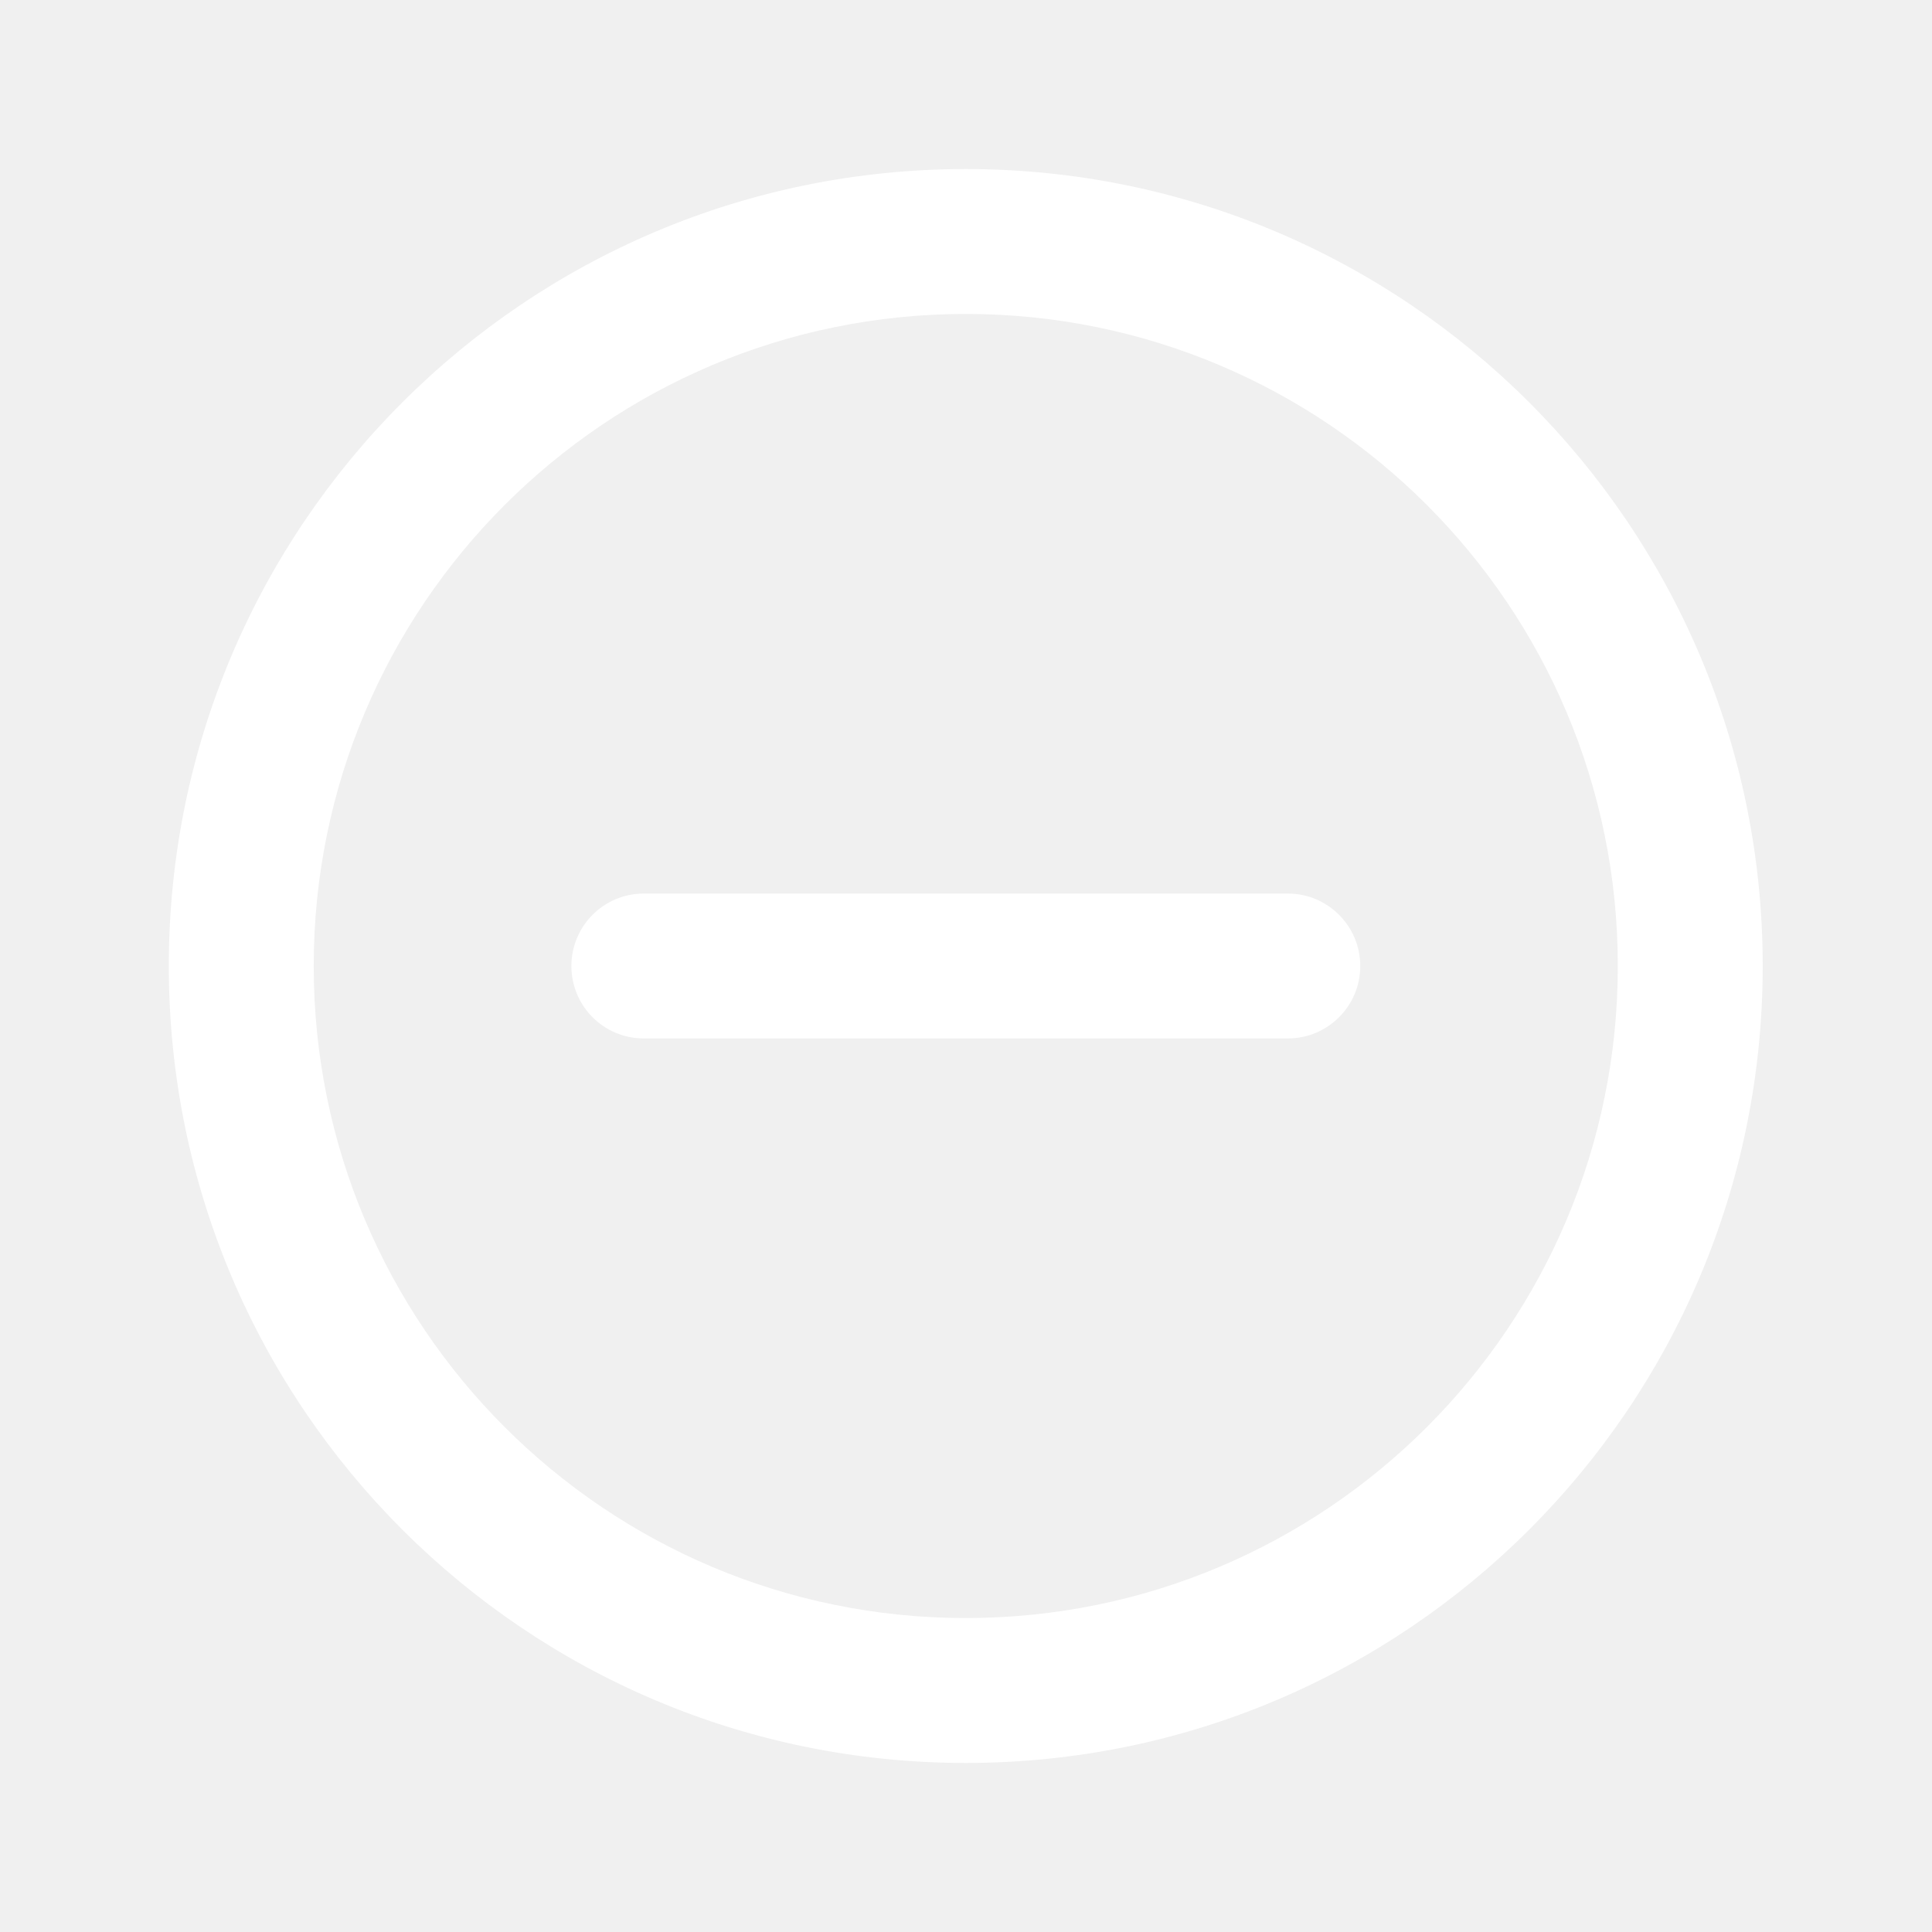
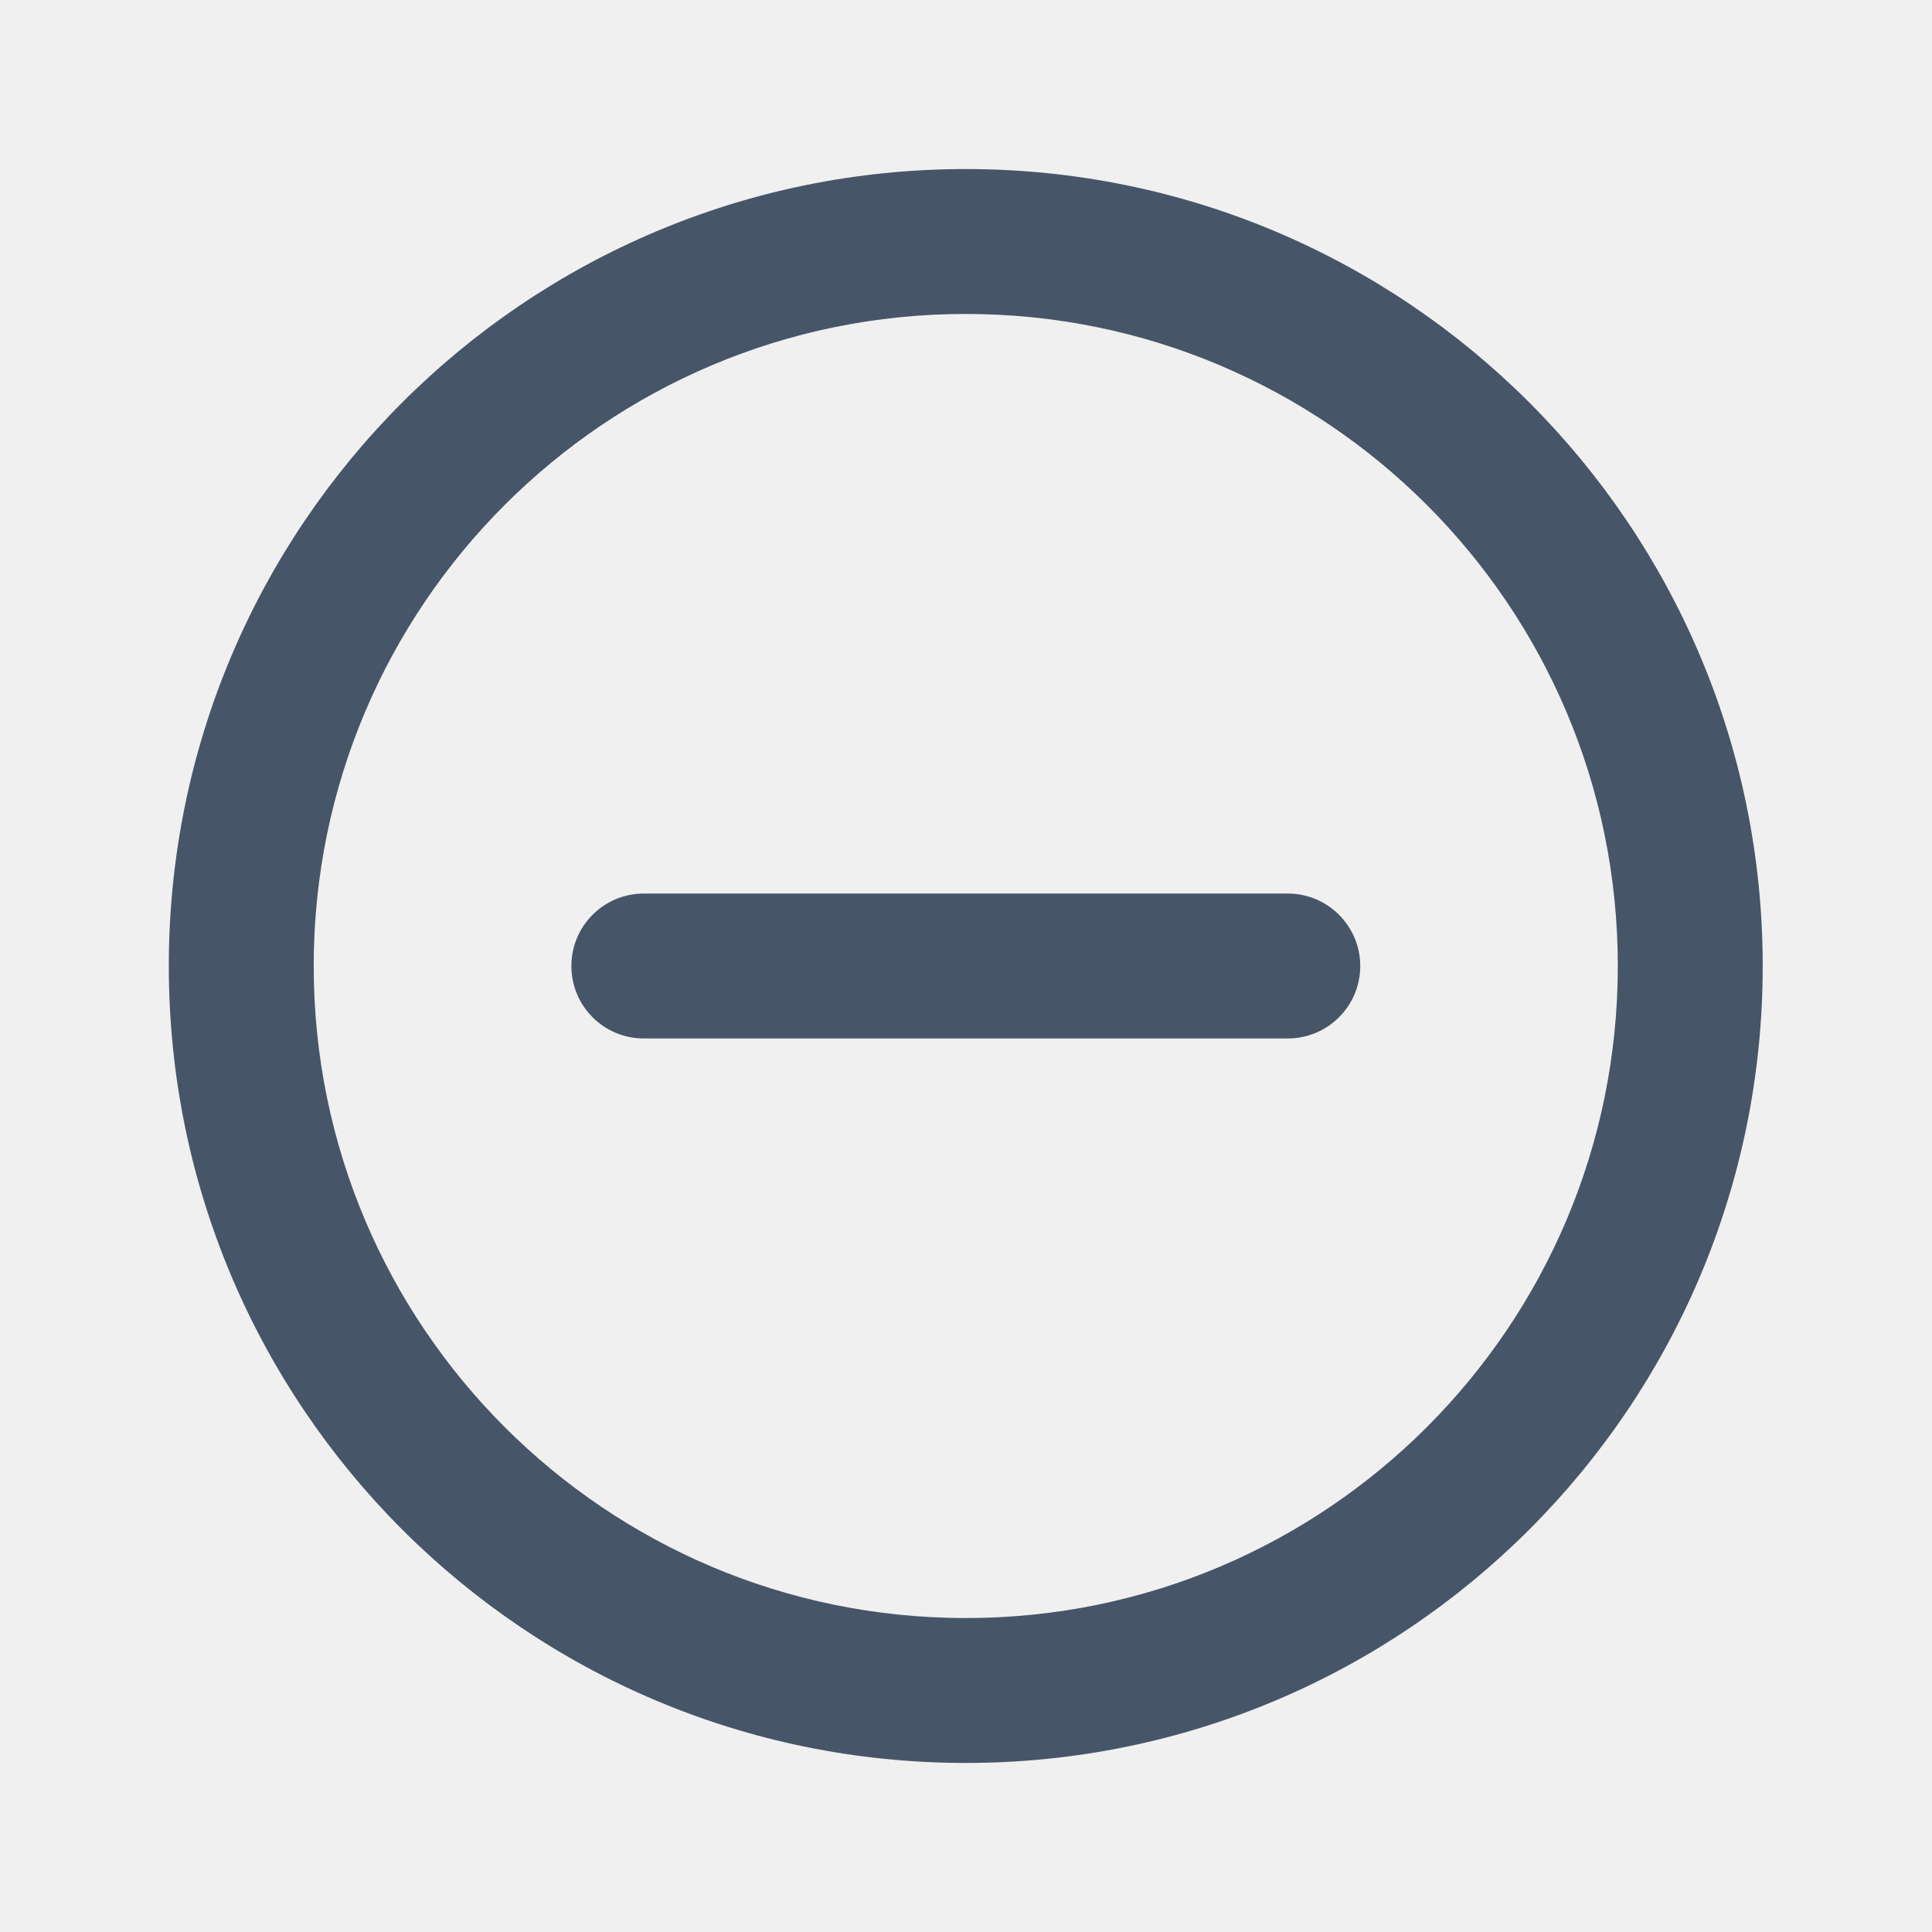
<svg xmlns="http://www.w3.org/2000/svg" width="16" height="16" viewBox="0 0 16 16" fill="none">
-   <path fill-rule="evenodd" clip-rule="evenodd" d="M2.598 8C2.598 5.018 5.016 2.6 7.998 2.6C10.981 2.6 13.398 5.018 13.398 8C13.398 10.983 10.981 13.4 7.998 13.4C5.016 13.4 2.598 10.983 2.598 8ZM7.998 1.4C4.353 1.4 1.398 4.355 1.398 8C1.398 11.646 4.353 14.6 7.998 14.6C11.643 14.6 14.598 11.646 14.598 8C14.598 4.355 11.643 1.4 7.998 1.4ZM5.332 7.4C5 7.4 4.732 7.669 4.732 8C4.732 8.332 5 8.6 5.332 8.6H10.665C10.996 8.6 11.265 8.332 11.265 8C11.265 7.669 10.996 7.4 10.665 7.4H5.332Z" fill="white" />
+   <path fill-rule="evenodd" clip-rule="evenodd" d="M2.598 8C2.598 5.018 5.016 2.6 7.998 2.6C10.981 2.6 13.398 5.018 13.398 8C13.398 10.983 10.981 13.4 7.998 13.4C5.016 13.4 2.598 10.983 2.598 8ZM7.998 1.4C4.353 1.4 1.398 4.355 1.398 8C1.398 11.646 4.353 14.6 7.998 14.6C11.643 14.6 14.598 11.646 14.598 8C14.598 4.355 11.643 1.4 7.998 1.4ZM5.332 7.4C5 7.4 4.732 7.669 4.732 8C4.732 8.332 5 8.6 5.332 8.6H10.665C10.996 8.6 11.265 8.332 11.265 8C11.265 7.669 10.996 7.4 10.665 7.4H5.332Z" fill="#475569" />
</svg>
